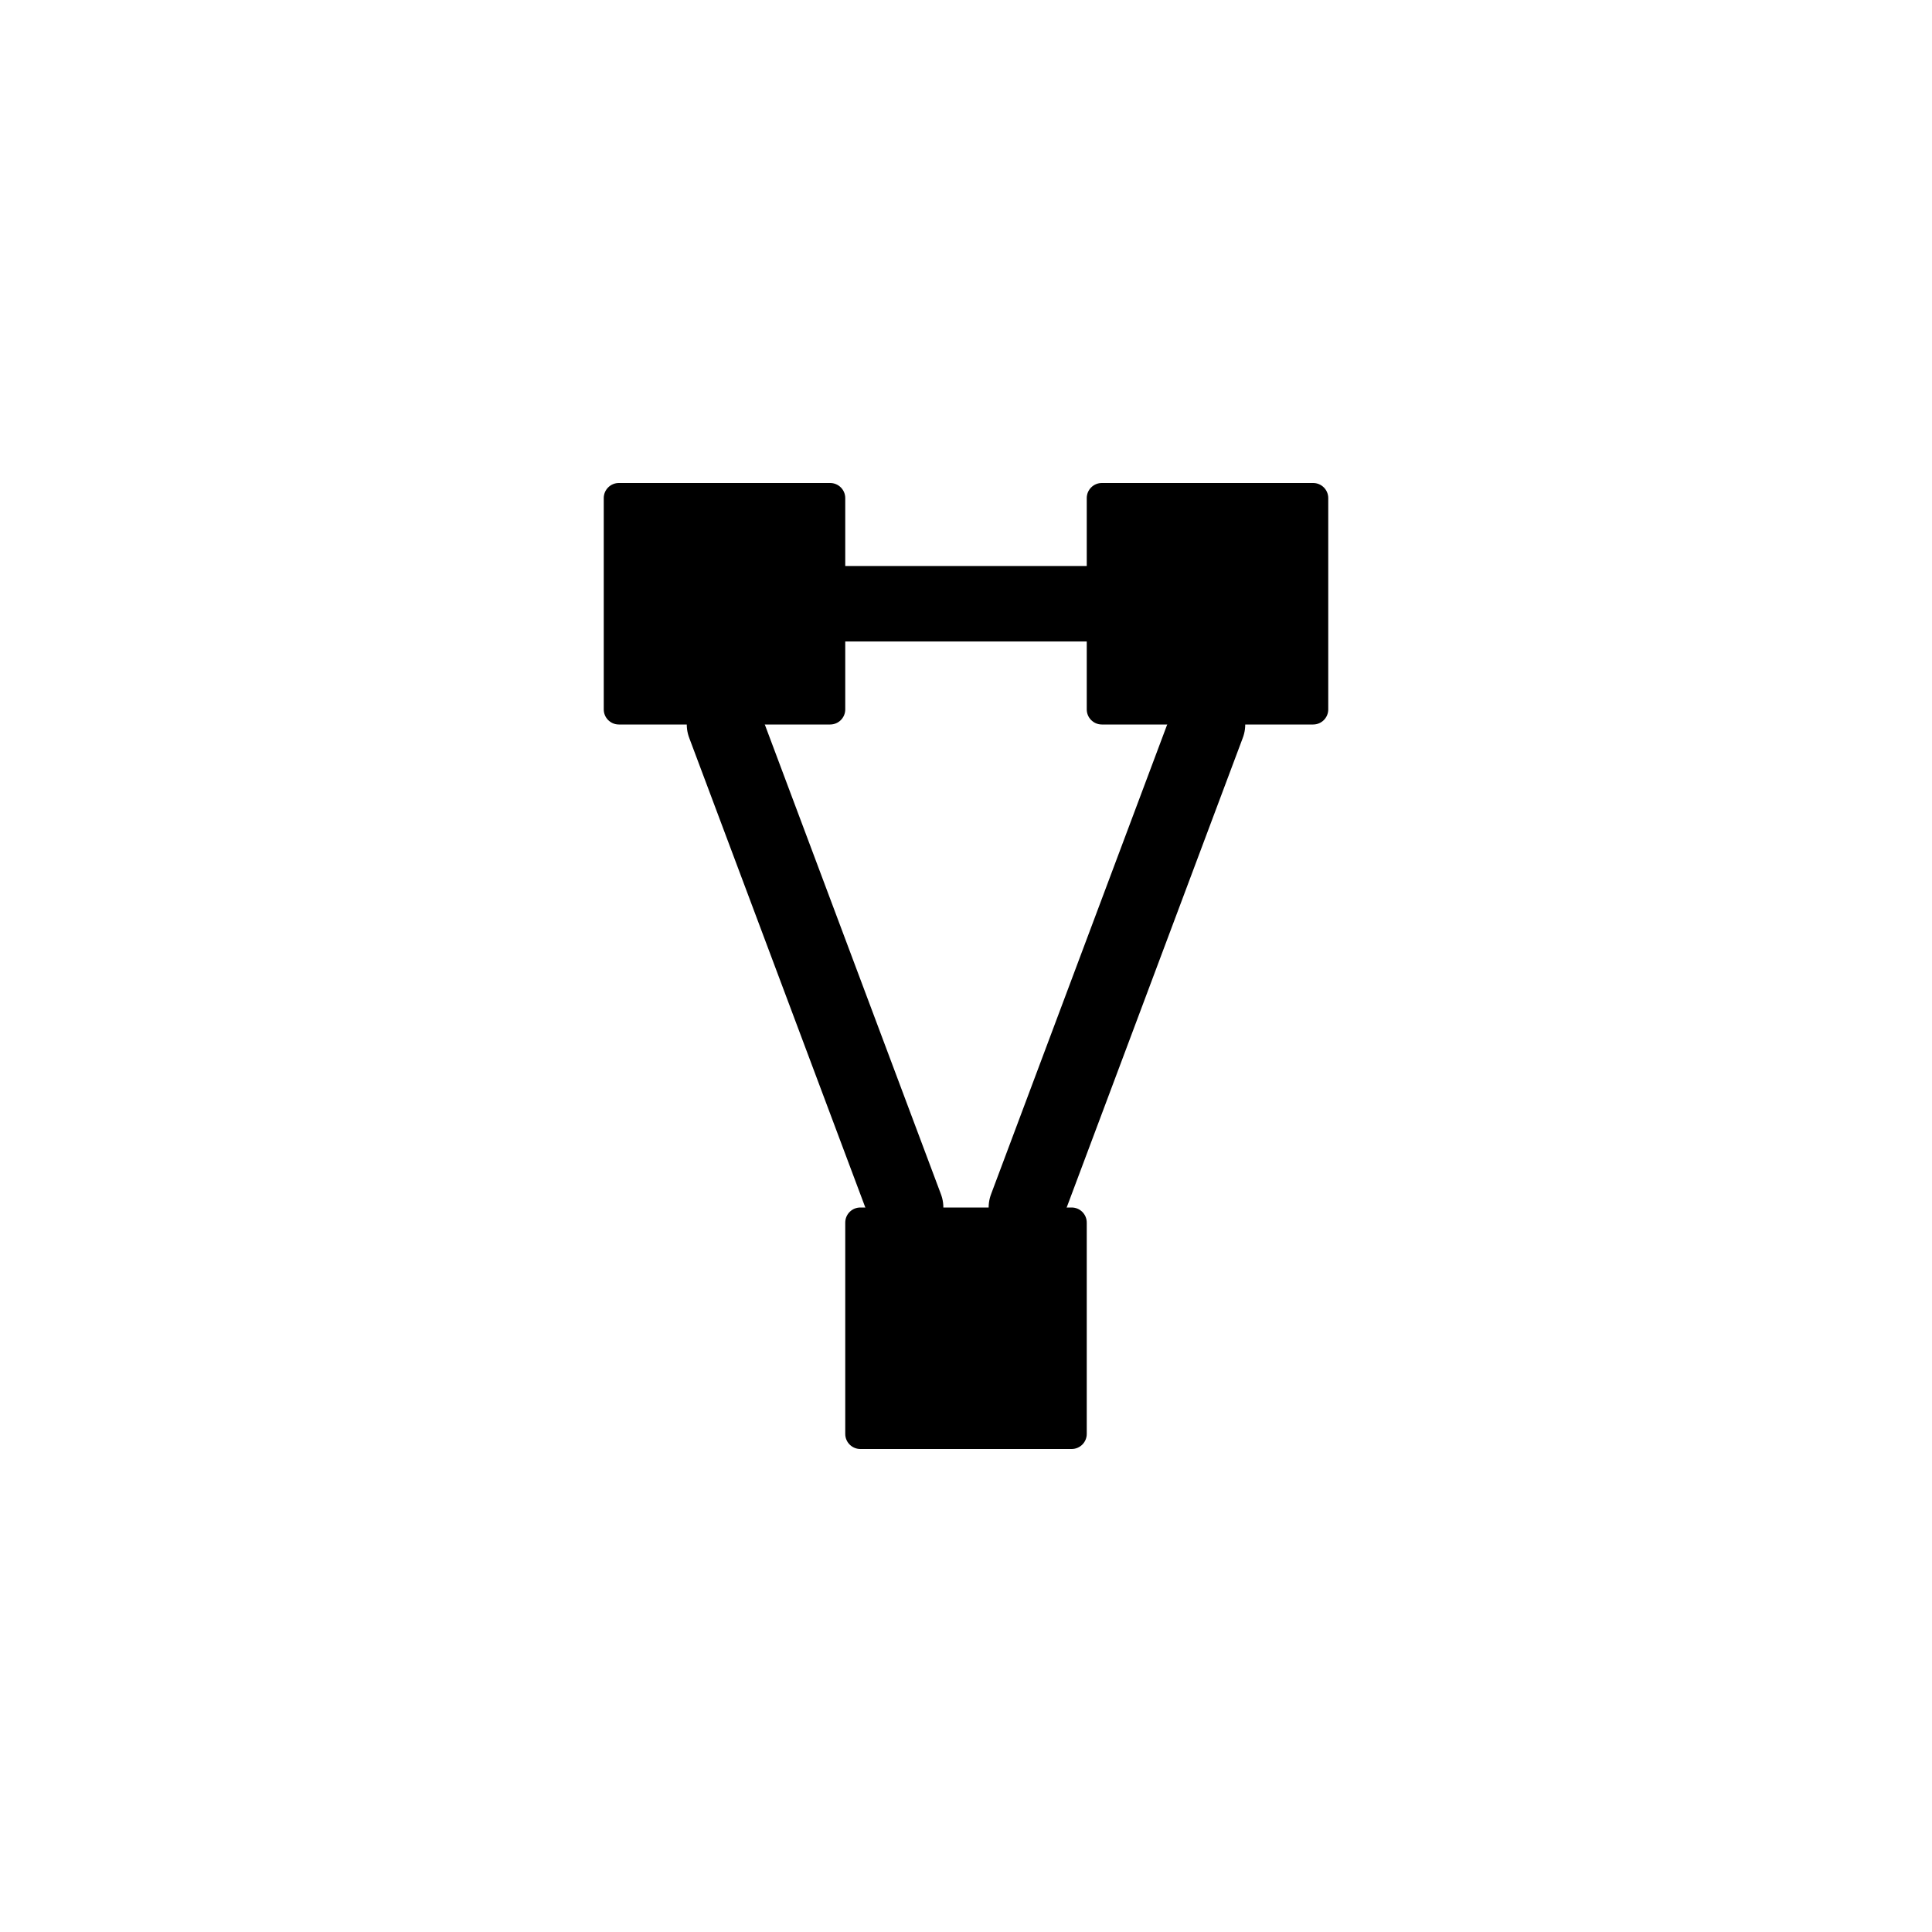
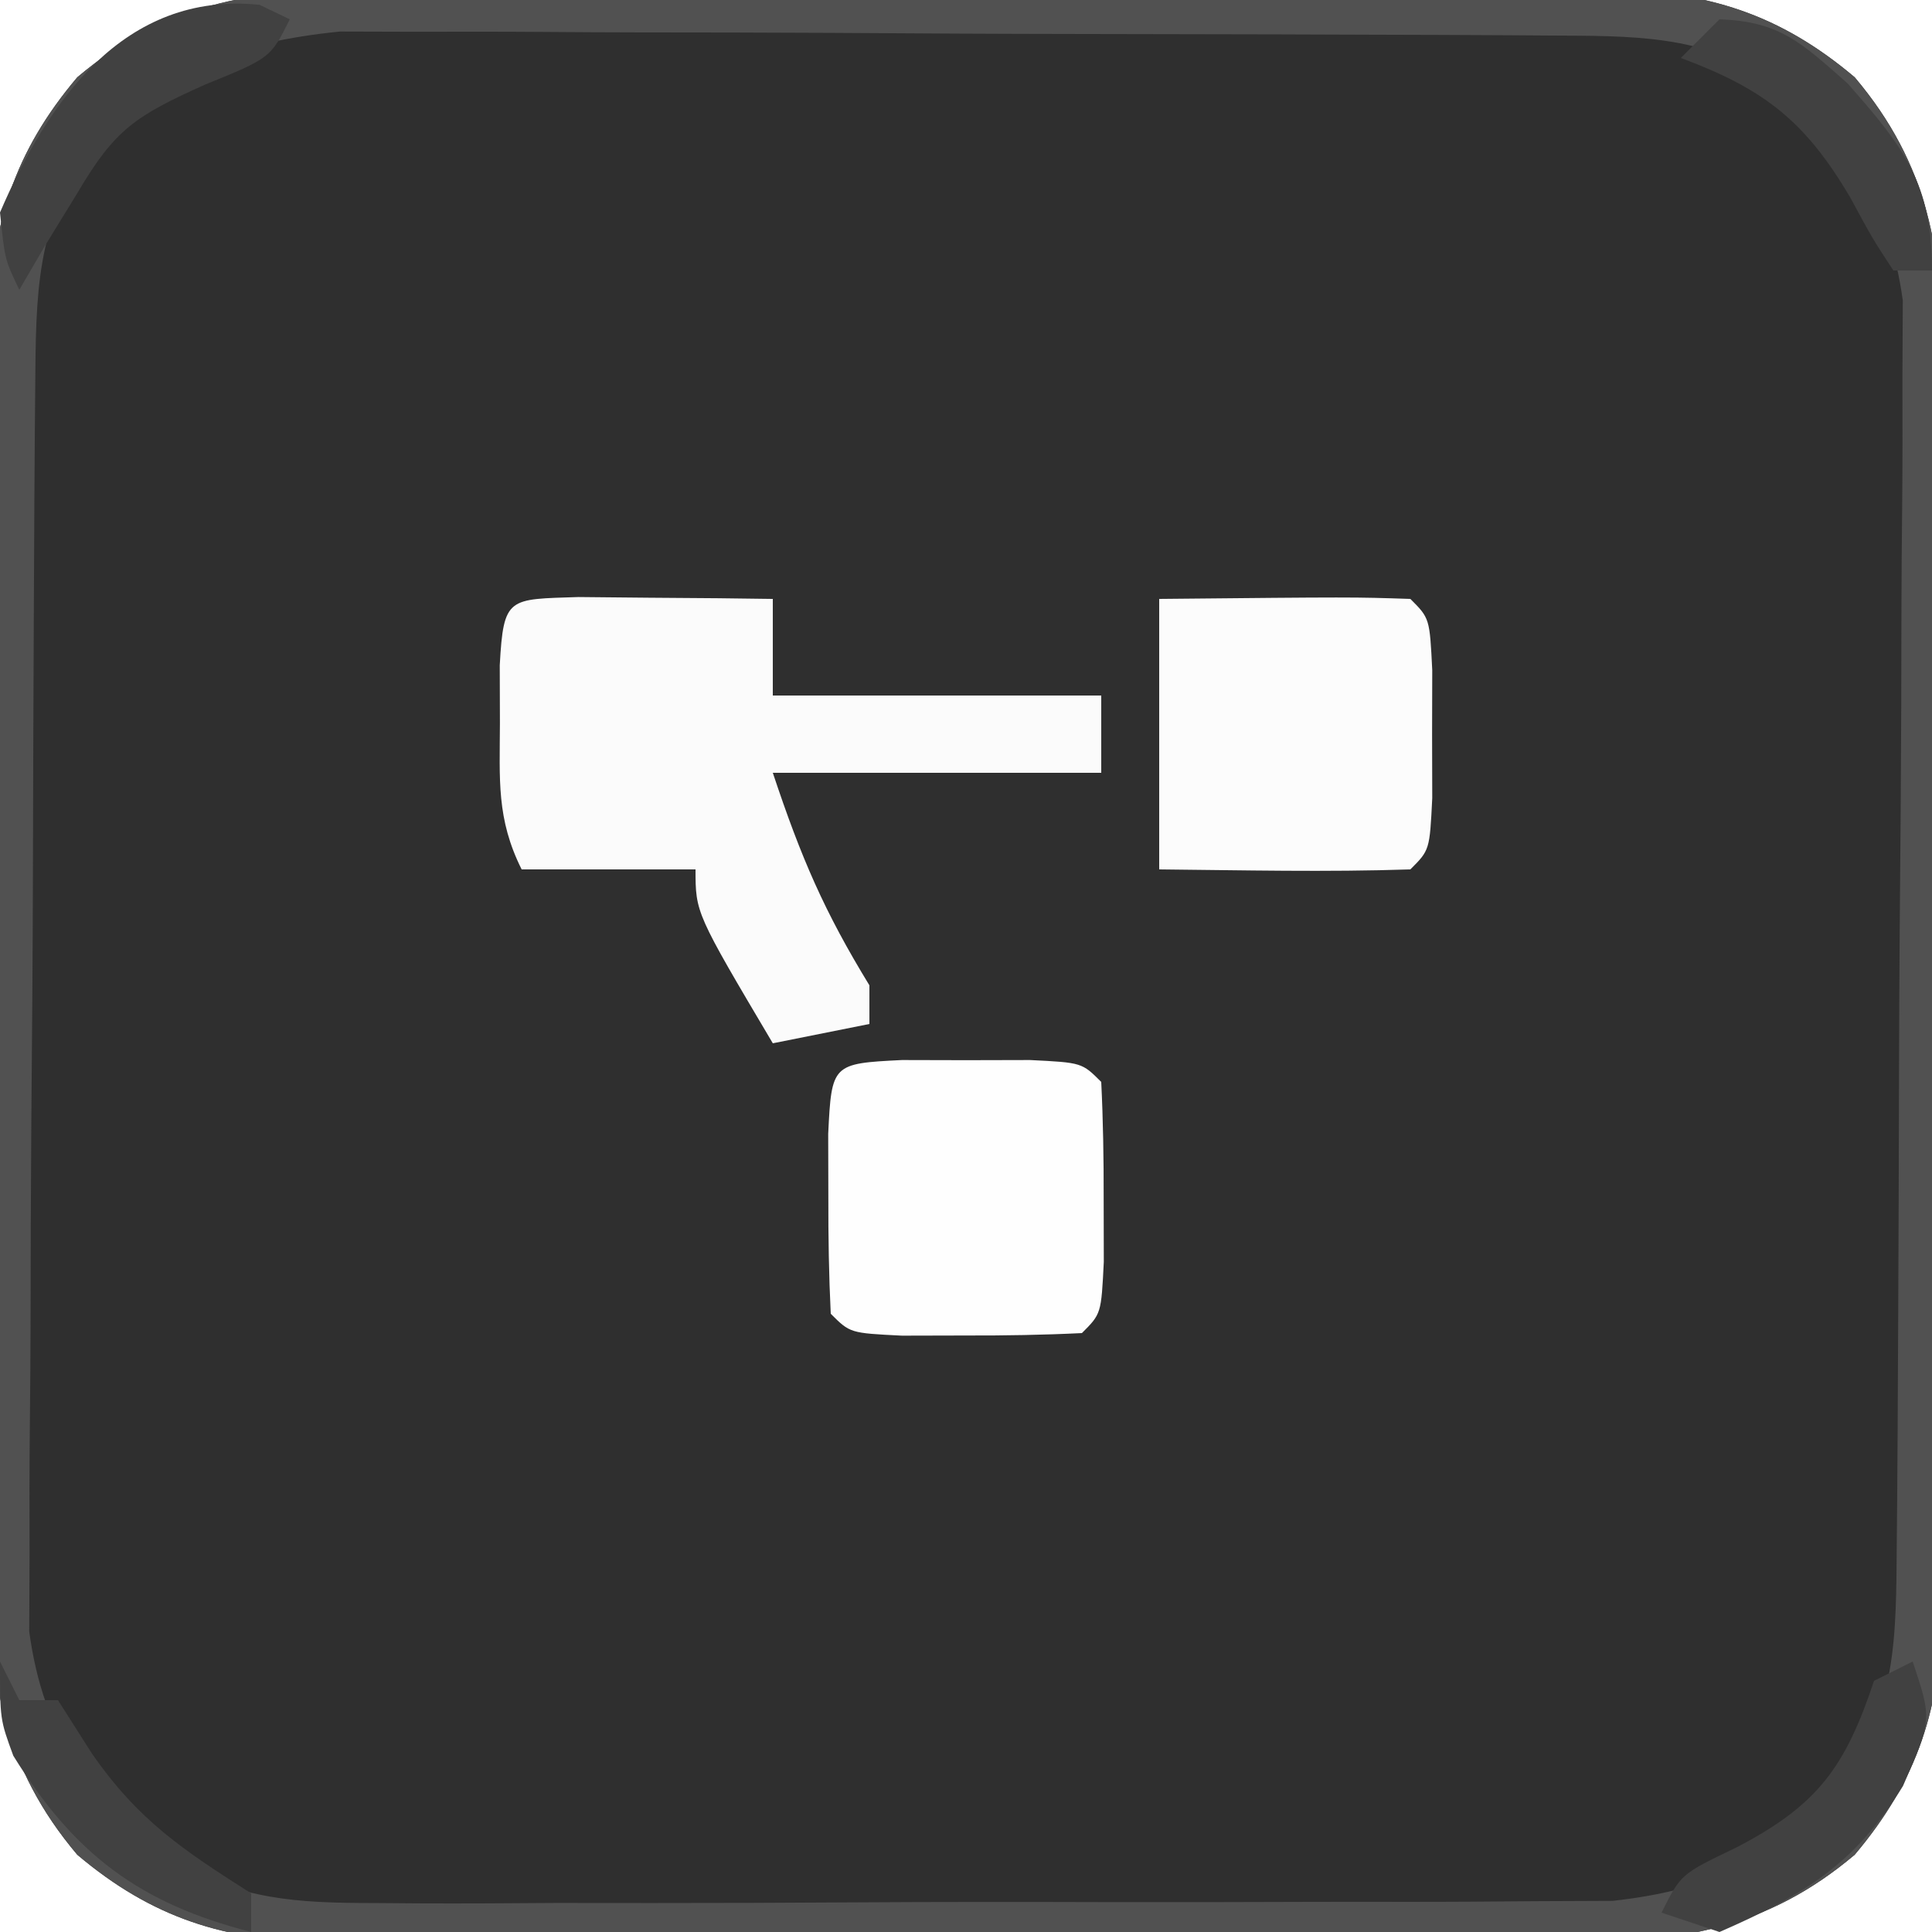
- <svg xmlns="http://www.w3.org/2000/svg" viewBox="0 0 512 512">
-   <rect x="160" y="128" width="64" height="64" fill="#000000" rx="4" />
-   <rect x="288" y="128" width="64" height="64" fill="#000000" rx="4" />
-   <rect x="224" y="320" width="64" height="64" fill="#000000" rx="4" />
-   <line x1="224" y1="160" x2="288" y2="160" stroke="#000000" stroke-width="20" stroke-linecap="round" />
-   <line x1="192" y1="192" x2="240" y2="320" stroke="#000000" stroke-width="20" stroke-linecap="round" />
-   <line x1="320" y1="192" x2="272" y2="320" stroke="#000000" stroke-width="20" stroke-linecap="round" />
+ <svg xmlns="http://www.w3.org/2000/svg" version="1.1" width="100" height="100">
+   <path d="M0 0 C0.751 -0.007 1.501 -0.014 2.274 -0.021 C4.735 -0.039 7.195 -0.027 9.656 -0.014 C11.378 -0.016 13.1 -0.02 14.822 -0.025 C18.423 -0.031 22.024 -0.023 25.625 -0.004 C30.228 0.019 34.831 0.006 39.434 -0.018 C42.988 -0.033 46.541 -0.028 50.094 -0.018 C51.791 -0.015 53.488 -0.018 55.185 -0.028 C57.561 -0.038 59.936 -0.022 62.312 0 C63.352 -0.012 63.352 -0.012 64.413 -0.025 C69.528 0.063 73.277 1.24 77.156 4.518 C80.96 9.019 81.742 13.552 81.674 19.361 C81.681 20.112 81.688 20.862 81.695 21.636 C81.713 24.097 81.701 26.557 81.688 29.018 C81.69 30.74 81.694 32.462 81.699 34.184 C81.705 37.785 81.696 41.385 81.678 44.986 C81.655 49.59 81.668 54.192 81.692 58.796 C81.707 62.349 81.702 65.902 81.692 69.456 C81.689 71.153 81.692 72.849 81.701 74.546 C81.712 76.923 81.696 79.298 81.674 81.674 C81.682 82.367 81.69 83.06 81.698 83.774 C81.61 88.89 80.434 92.638 77.156 96.518 C72.655 100.321 68.122 101.103 62.312 101.035 C61.562 101.042 60.811 101.049 60.038 101.056 C57.577 101.074 55.117 101.062 52.656 101.049 C50.934 101.052 49.212 101.055 47.49 101.06 C43.889 101.066 40.289 101.058 36.688 101.039 C32.084 101.016 27.482 101.029 22.878 101.053 C19.325 101.068 15.772 101.063 12.218 101.053 C10.521 101.05 8.824 101.053 7.128 101.063 C4.751 101.073 2.376 101.057 0 101.035 C-0.693 101.043 -1.386 101.051 -2.101 101.06 C-7.216 100.972 -10.964 99.796 -14.844 96.518 C-18.647 92.016 -19.429 87.483 -19.361 81.674 C-19.368 80.923 -19.375 80.173 -19.383 79.399 C-19.4 76.938 -19.389 74.479 -19.375 72.018 C-19.378 70.296 -19.382 68.574 -19.387 66.852 C-19.392 63.251 -19.384 59.65 -19.365 56.049 C-19.342 51.445 -19.356 46.843 -19.38 42.24 C-19.394 38.686 -19.389 35.133 -19.379 31.579 C-19.376 29.883 -19.38 28.186 -19.389 26.489 C-19.399 24.113 -19.384 21.738 -19.361 19.361 C-19.369 18.668 -19.378 17.975 -19.386 17.261 C-19.298 12.146 -18.122 8.397 -14.844 4.518 C-10.342 0.714 -5.809 -0.068 0 0 Z " fill="#2F2F2F" transform="translate(18.84375,-0.5175781)" />
+   <path d="M0 0 C0.751 -0.007 1.501 -0.014 2.274 -0.021 C4.735 -0.039 7.195 -0.027 9.656 -0.014 C11.378 -0.016 13.1 -0.02 14.822 -0.025 C18.423 -0.031 22.024 -0.023 25.625 -0.004 C30.228 0.019 34.831 0.006 39.434 -0.018 C42.988 -0.033 46.541 -0.028 50.094 -0.018 C51.791 -0.015 53.488 -0.018 55.185 -0.028 C57.561 -0.038 59.936 -0.022 62.312 0 C63.352 -0.012 63.352 -0.012 64.413 -0.025 C69.528 0.063 73.277 1.24 77.156 4.518 C80.96 9.019 81.742 13.552 81.674 19.361 C81.681 20.112 81.688 20.862 81.695 21.636 C81.713 24.097 81.701 26.557 81.688 29.018 C81.69 30.74 81.694 32.462 81.699 34.184 C81.705 37.785 81.696 41.385 81.678 44.986 C81.655 49.59 81.668 54.192 81.692 58.796 C81.707 62.349 81.702 65.902 81.692 69.456 C81.689 71.153 81.692 72.849 81.701 74.546 C81.712 76.923 81.696 79.298 81.674 81.674 C81.682 82.367 81.69 83.06 81.698 83.774 C81.61 88.89 80.434 92.638 77.156 96.518 C72.655 100.321 68.122 101.103 62.312 101.035 C61.562 101.042 60.811 101.049 60.038 101.056 C57.577 101.074 55.117 101.062 52.656 101.049 C50.934 101.052 49.212 101.055 47.49 101.06 C43.889 101.066 40.289 101.058 36.688 101.039 C32.084 101.016 27.482 101.029 22.878 101.053 C19.325 101.068 15.772 101.063 12.218 101.053 C10.521 101.05 8.824 101.053 7.128 101.063 C4.751 101.073 2.376 101.057 0 101.035 C-0.693 101.043 -1.386 101.051 -2.101 101.06 C-7.216 100.972 -10.964 99.796 -14.844 96.518 C-18.647 92.016 -19.429 87.483 -19.361 81.674 C-19.368 80.923 -19.375 80.173 -19.383 79.399 C-19.4 76.938 -19.389 74.479 -19.375 72.018 C-19.378 70.296 -19.382 68.574 -19.387 66.852 C-19.392 63.251 -19.384 59.65 -19.365 56.049 C-19.342 51.445 -19.356 46.843 -19.38 42.24 C-19.394 38.686 -19.389 35.133 -19.379 31.579 C-19.376 29.883 -19.38 28.186 -19.389 26.489 C-19.399 24.113 -19.384 21.738 -19.361 19.361 C-19.369 18.668 -19.378 17.975 -19.386 17.261 C-19.298 12.146 -18.122 8.397 -14.844 4.518 C-10.342 0.714 -5.809 -0.068 0 0 Z M-14.219 8.018 C-16.993 12.286 -16.983 15.649 -17.021 20.648 C-17.027 21.37 -17.034 22.092 -17.041 22.837 C-17.06 25.226 -17.072 27.616 -17.082 30.006 C-17.086 30.823 -17.09 31.64 -17.094 32.482 C-17.115 36.807 -17.13 41.133 -17.139 45.458 C-17.15 49.92 -17.184 54.382 -17.224 58.844 C-17.25 62.28 -17.259 65.716 -17.262 69.151 C-17.267 70.796 -17.279 72.441 -17.297 74.085 C-17.322 76.39 -17.321 78.694 -17.314 80.999 C-17.32 82.309 -17.325 83.619 -17.331 84.969 C-16.573 90.485 -14.256 93.328 -10.061 96.861 C-6.221 98.838 -3.68 99.019 0.627 99.019 C1.35 99.025 2.072 99.03 2.817 99.036 C5.191 99.048 7.564 99.032 9.938 99.014 C11.596 99.014 13.255 99.015 14.913 99.018 C18.383 99.019 21.853 99.007 25.323 98.984 C29.761 98.956 34.199 98.958 38.638 98.971 C42.061 98.978 45.484 98.97 48.907 98.958 C50.543 98.953 52.179 98.953 53.816 98.957 C56.106 98.96 58.395 98.943 60.686 98.922 C61.986 98.916 63.287 98.911 64.628 98.905 C69.734 98.344 72.989 96.779 76.469 93.018 C79.335 88.771 79.295 85.409 79.333 80.387 C79.34 79.665 79.346 78.943 79.353 78.199 C79.373 75.809 79.385 73.419 79.395 71.029 C79.399 70.212 79.403 69.395 79.407 68.553 C79.428 64.228 79.442 59.903 79.451 55.577 C79.462 51.115 79.497 46.653 79.537 42.191 C79.563 38.755 79.571 35.32 79.575 31.884 C79.58 30.239 79.591 28.594 79.61 26.95 C79.634 24.645 79.633 22.341 79.626 20.036 C79.635 18.071 79.635 18.071 79.644 16.066 C78.961 11.095 76.829 7.987 73.094 4.705 C69.155 2.291 65.746 2.381 61.226 2.356 C60.524 2.351 59.823 2.347 59.101 2.341 C56.781 2.327 54.461 2.32 52.141 2.314 C50.525 2.309 48.909 2.303 47.294 2.297 C43.904 2.287 40.515 2.281 37.125 2.277 C32.793 2.272 28.462 2.248 24.13 2.219 C20.791 2.201 17.452 2.196 14.113 2.194 C12.517 2.191 10.92 2.183 9.324 2.17 C7.084 2.153 4.845 2.155 2.604 2.161 C0.696 2.156 0.696 2.156 -1.251 2.15 C-6.547 2.692 -10.468 4.07 -14.219 8.018 Z " fill="#515151" transform="translate(18.84375,-0.5175781)" />
+   <path d="M0 0 C1.792 0.017 1.792 0.017 3.621 0.035 C5.417 0.049 5.417 0.049 7.25 0.062 C8.177 0.074 9.104 0.086 10.059 0.098 C10.059 1.748 10.059 3.398 10.059 5.098 C15.669 5.098 21.279 5.098 27.059 5.098 C27.059 6.418 27.059 7.738 27.059 9.098 C21.449 9.098 15.839 9.098 10.059 9.098 C11.537 13.532 12.728 16.284 15.059 20.098 C15.059 20.758 15.059 21.418 15.059 22.098 C13.409 22.428 11.759 22.758 10.059 23.098 C6.059 16.348 6.059 16.348 6.059 14.098 C3.089 14.098 0.119 14.098 -2.941 14.098 C-4.253 11.474 -4.074 9.461 -4.066 6.535 C-4.069 5.544 -4.072 4.553 -4.074 3.531 C-3.879 -0.042 -3.633 0.121 0 0 Z " fill="#FBFBFB" transform="translate(29.94141,30.90234)" />
+   <path d="M0 0 C10.059 -0.098 10.059 -0.098 13 0 C14 1 14 1 14.133 3.688 C14.13 4.781 14.128 5.874 14.125 7 C14.128 8.093 14.13 9.186 14.133 10.312 C14 13 14 13 13 14 C8.665 14.144 4.338 14.042 0 14 C0 9.38 0 4.76 0 0 Z " fill="#FCFCFC" transform="translate(60,31)" />
+   <path d="M0 0 C1.093 0.003 2.186 0.005 3.312 0.008 C4.406 0.005 5.499 0.003 6.625 0 C9.312 0.133 9.312 0.133 10.312 1.133 C10.411 3.131 10.442 5.132 10.438 7.133 C10.44 8.226 10.443 9.319 10.445 10.445 C10.312 13.133 10.312 13.133 9.312 14.133 C7.315 14.232 5.313 14.263 3.312 14.258 C2.219 14.26 1.126 14.263 0 14.266 C-2.688 14.133 -2.688 14.133 -3.688 13.133 C-3.786 11.135 -3.817 9.133 -3.812 7.133 C-3.815 6.04 -3.818 4.947 -3.82 3.82 C-3.642 0.206 -3.614 0.179 0 0 Z " fill="#FEFEFE" transform="translate(46.6875,54.86719)" />
+   <path d="M0 0 C0.516 0.247 1.031 0.495 1.562 0.75 C0.562 2.75 0.562 2.75 -2.812 4.125 C-6.439 5.751 -7.494 6.446 -9.438 9.75 C-9.994 10.658 -10.551 11.565 -11.125 12.5 C-11.558 13.242 -11.991 13.985 -12.438 14.75 C-13.188 13.188 -13.188 13.188 -13.438 10.75 C-10.995 5.052 -7.043 -0.722 0 0 Z " fill="#414141" transform="translate(13.4375,0.25)" />
+   <path d="M0 0 C1 3 1 3 -0.5 6.438 C-2.972 10.494 -5.678 12.114 -10 14 C-10.99 13.67 -11.98 13.34 -13 13 C-12 11 -12 11 -9.125 9.625 C-4.904 7.43 -3.485 5.454 -2 1 C-1.34 0.67 -0.68 0.34 0 0 Z " fill="#414141" transform="translate(99,86)" />
+   <path d="M0 0 C0.33 0.66 0.66 1.32 1 2 C1.66 2 2.32 2 3 2 C3.578 2.908 4.155 3.815 4.75 4.75 C7.156 8.225 9.478 9.759 13 12 C13 12.66 13 13.32 13 14 C7.221 12.522 3.833 9.967 0.688 4.875 C0 3 0 3 0 0 Z " fill="#414141" transform="translate(0,86)" />
+   <path d="M0 0 C3.132 0.108 4.248 1.218 6.625 3.312 C9.588 6.666 11 8.51 11 13 C10.34 13 9.68 13 9 13 C7.922 11.355 7.922 11.355 6.75 9.188 C4.434 5.281 2.339 3.615 -2 2 C-1.34 1.34 -0.68 0.68 0 0 Z " fill="#414141" transform="translate(89,1)" />
</svg>
